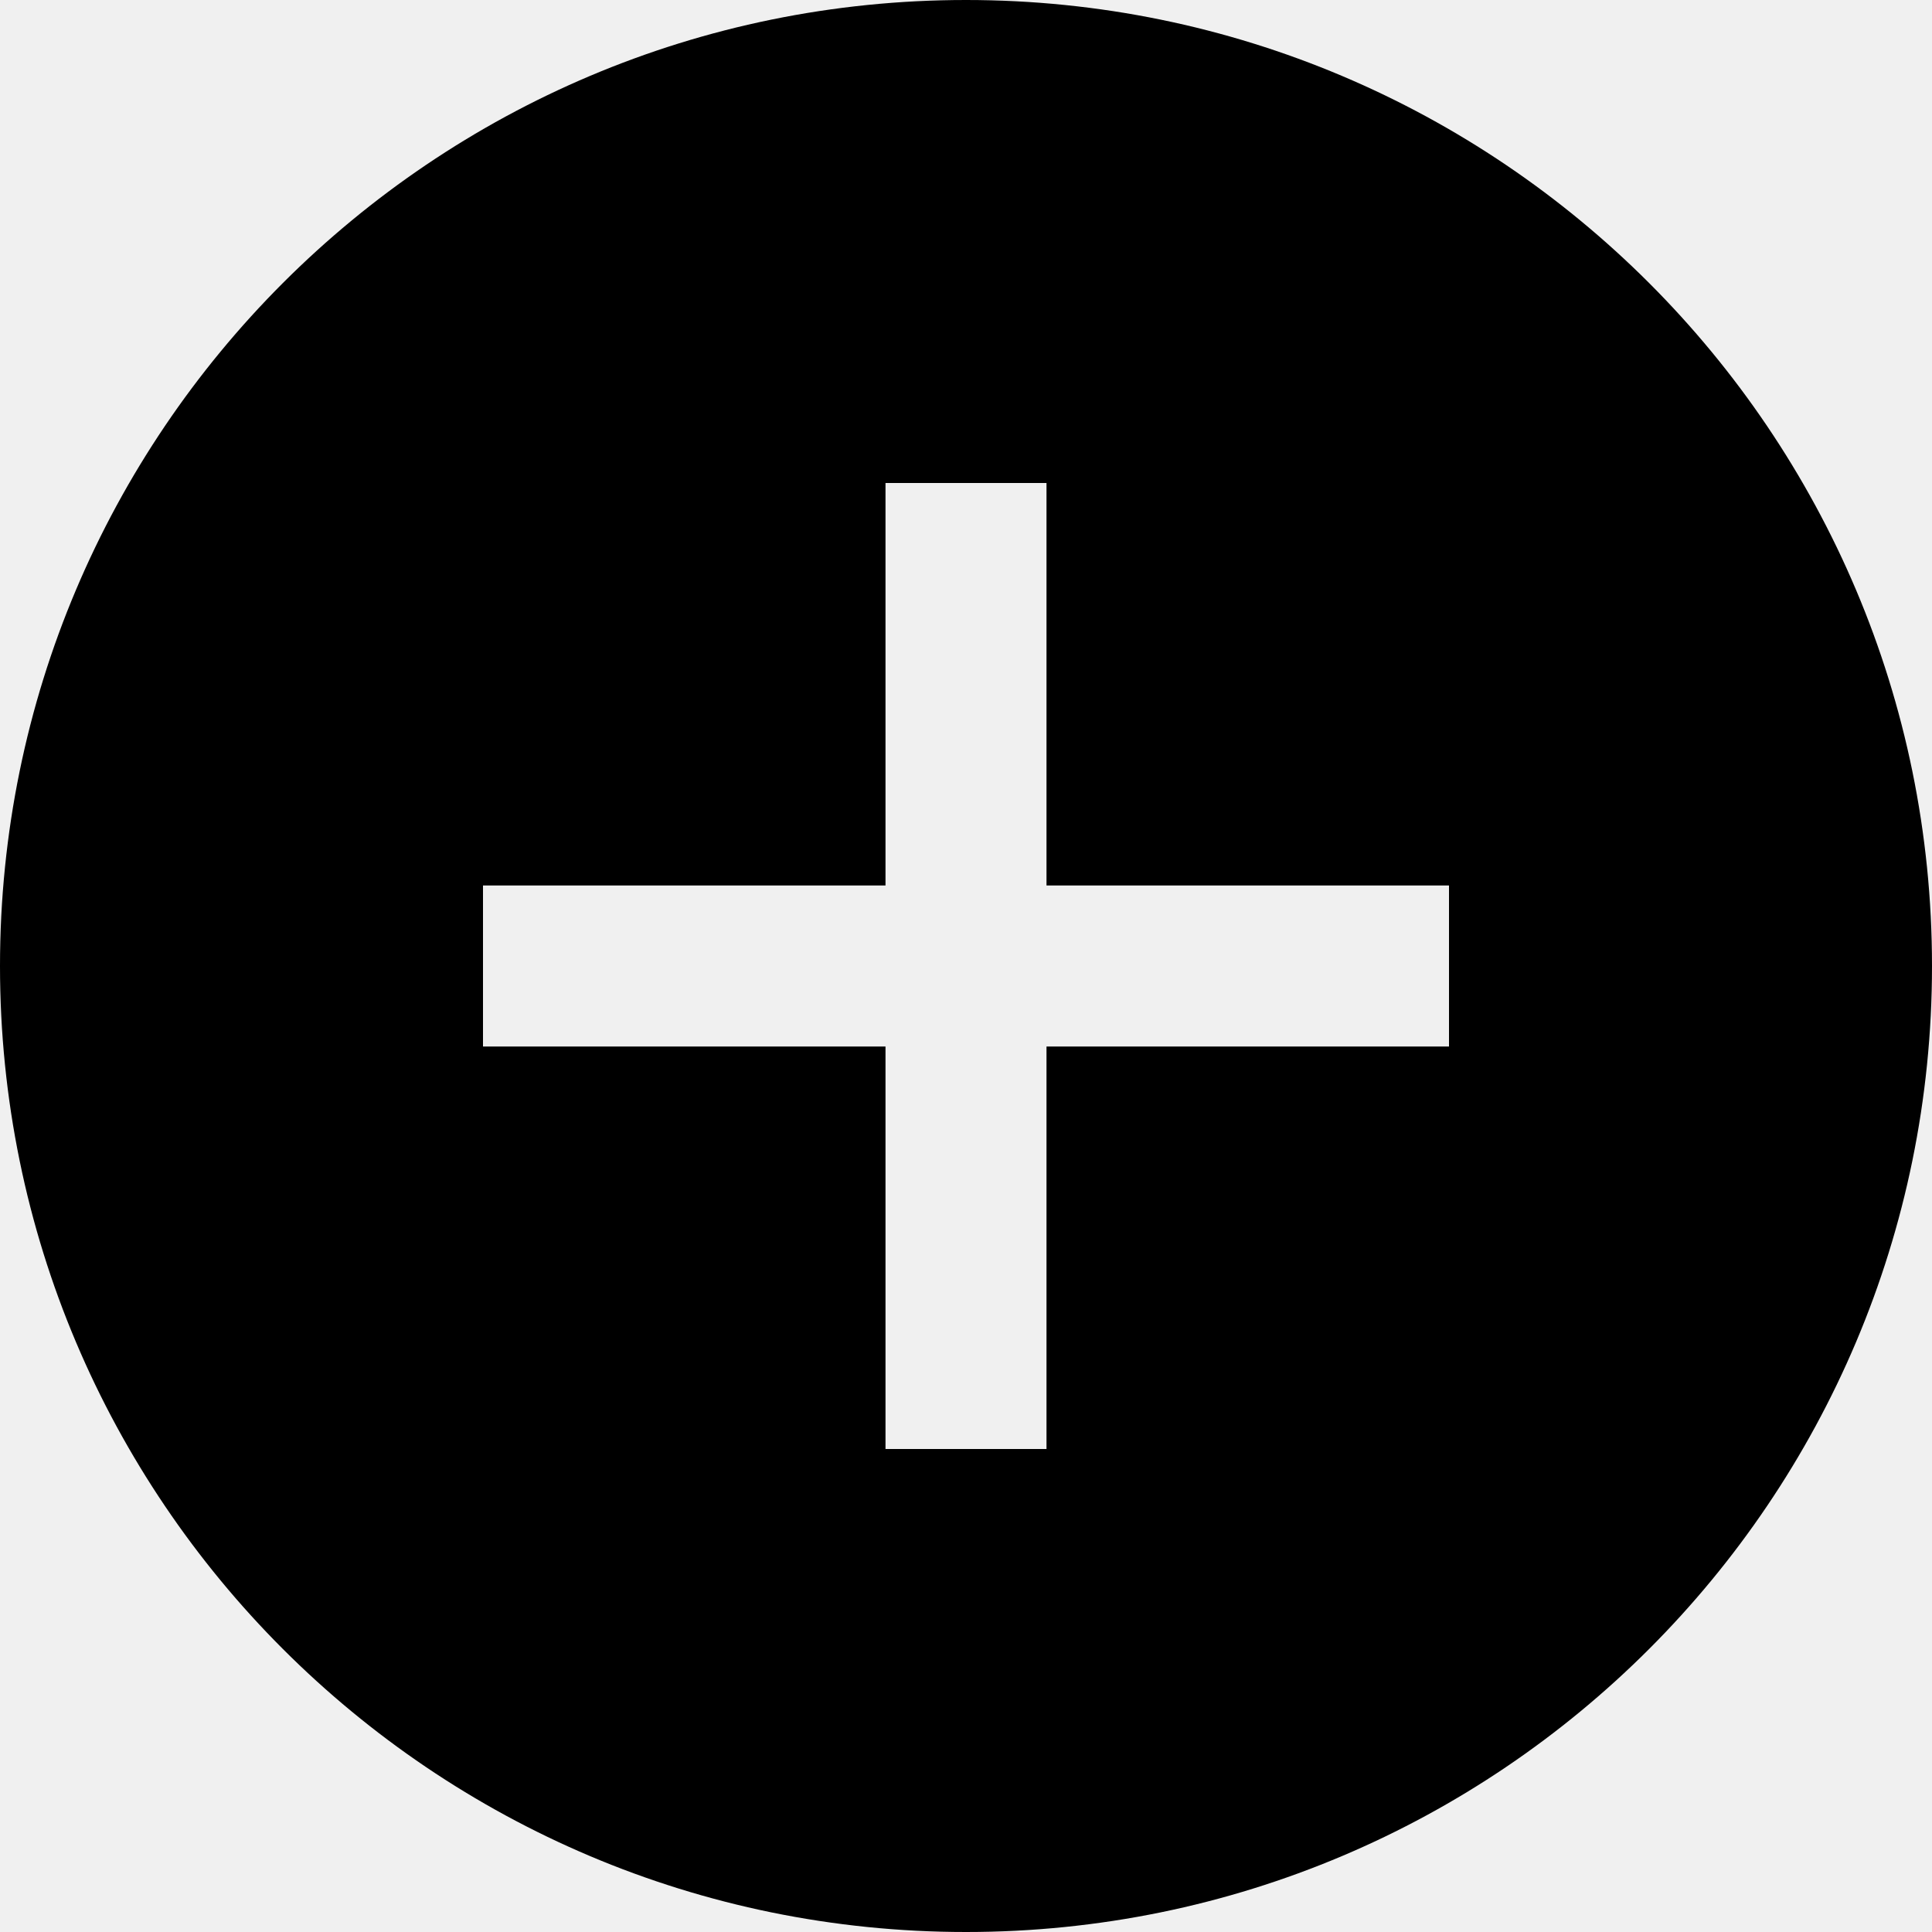
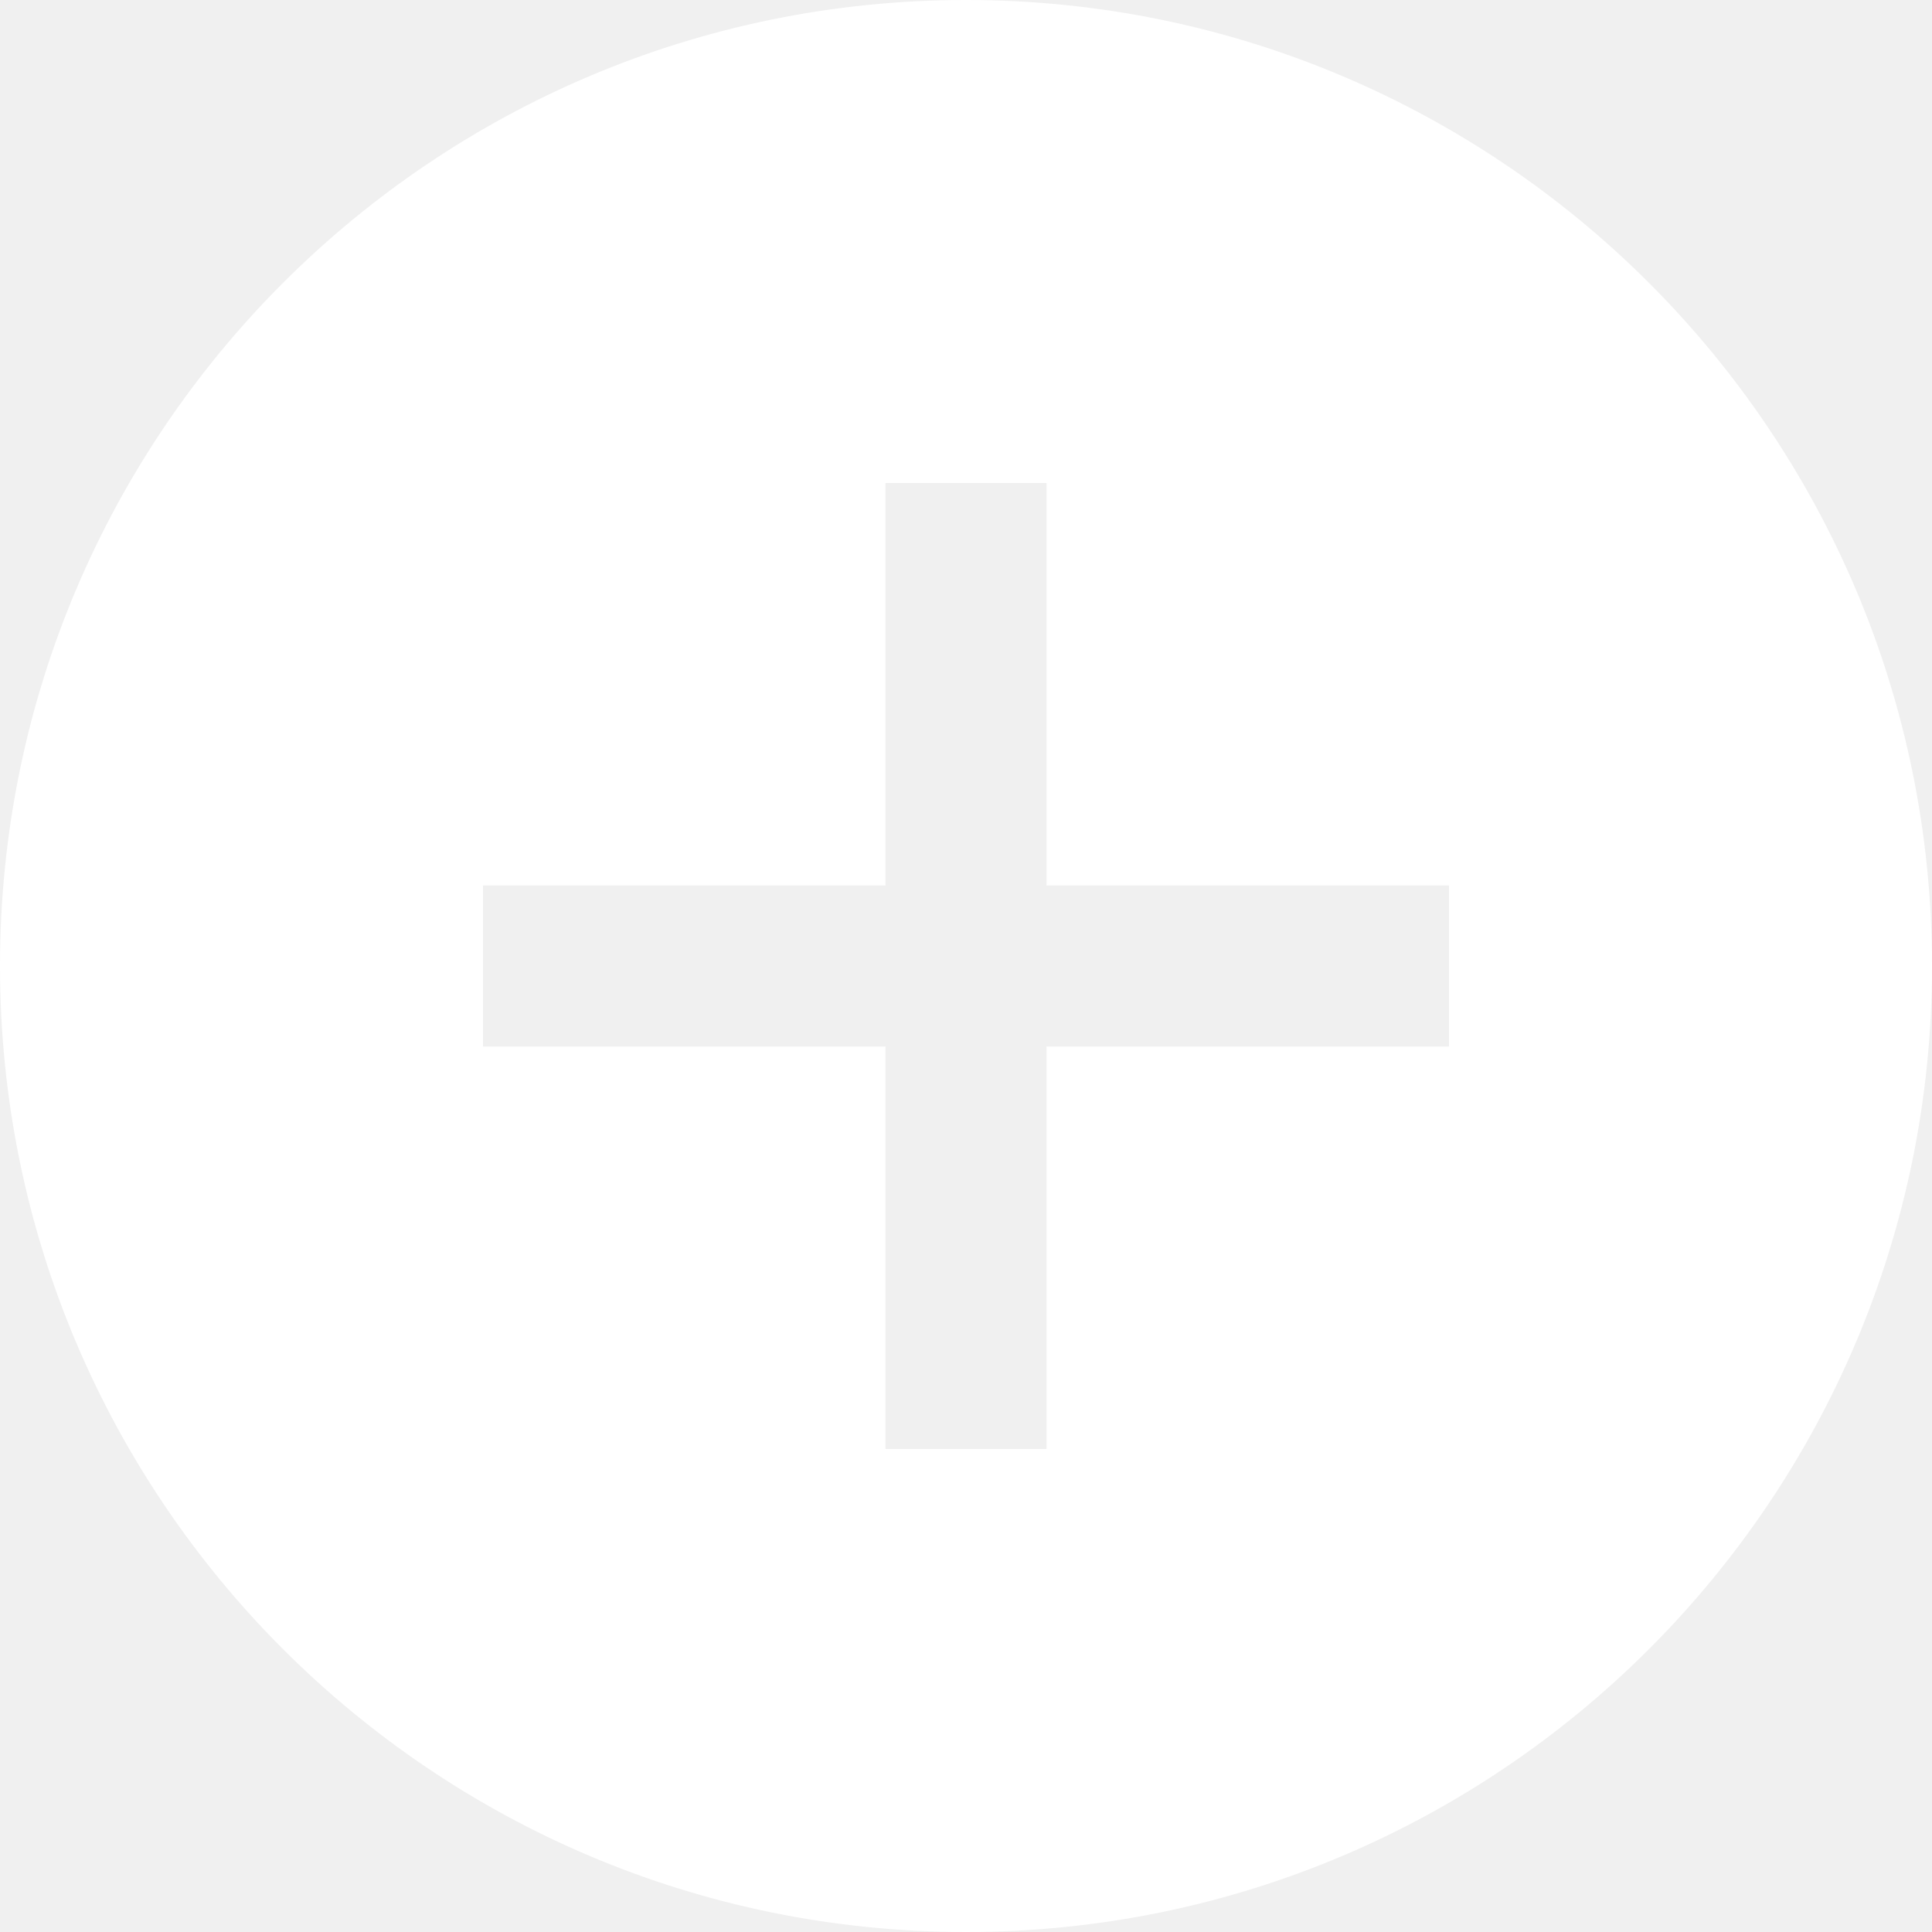
<svg xmlns="http://www.w3.org/2000/svg" width="24" height="24" viewBox="0 0 24 24">
-   <path d="M12 0c-6.627 0-12 5.373-12 12s5.373 12 12 12 12-5.373 12-12-5.373-12-12-12zm6 13h-5v5h-2v-5h-5v-2h5v-5h2v5h5v2z" />
+   <path d="M12 0c-6.627 0-12 5.373-12 12s5.373 12 12 12 12-5.373 12-12-5.373-12-12-12zm6 13h-5v5h-2v-5h-5v-2h5v-5h2v5h5v2z" fill="#fff" />
</svg>
